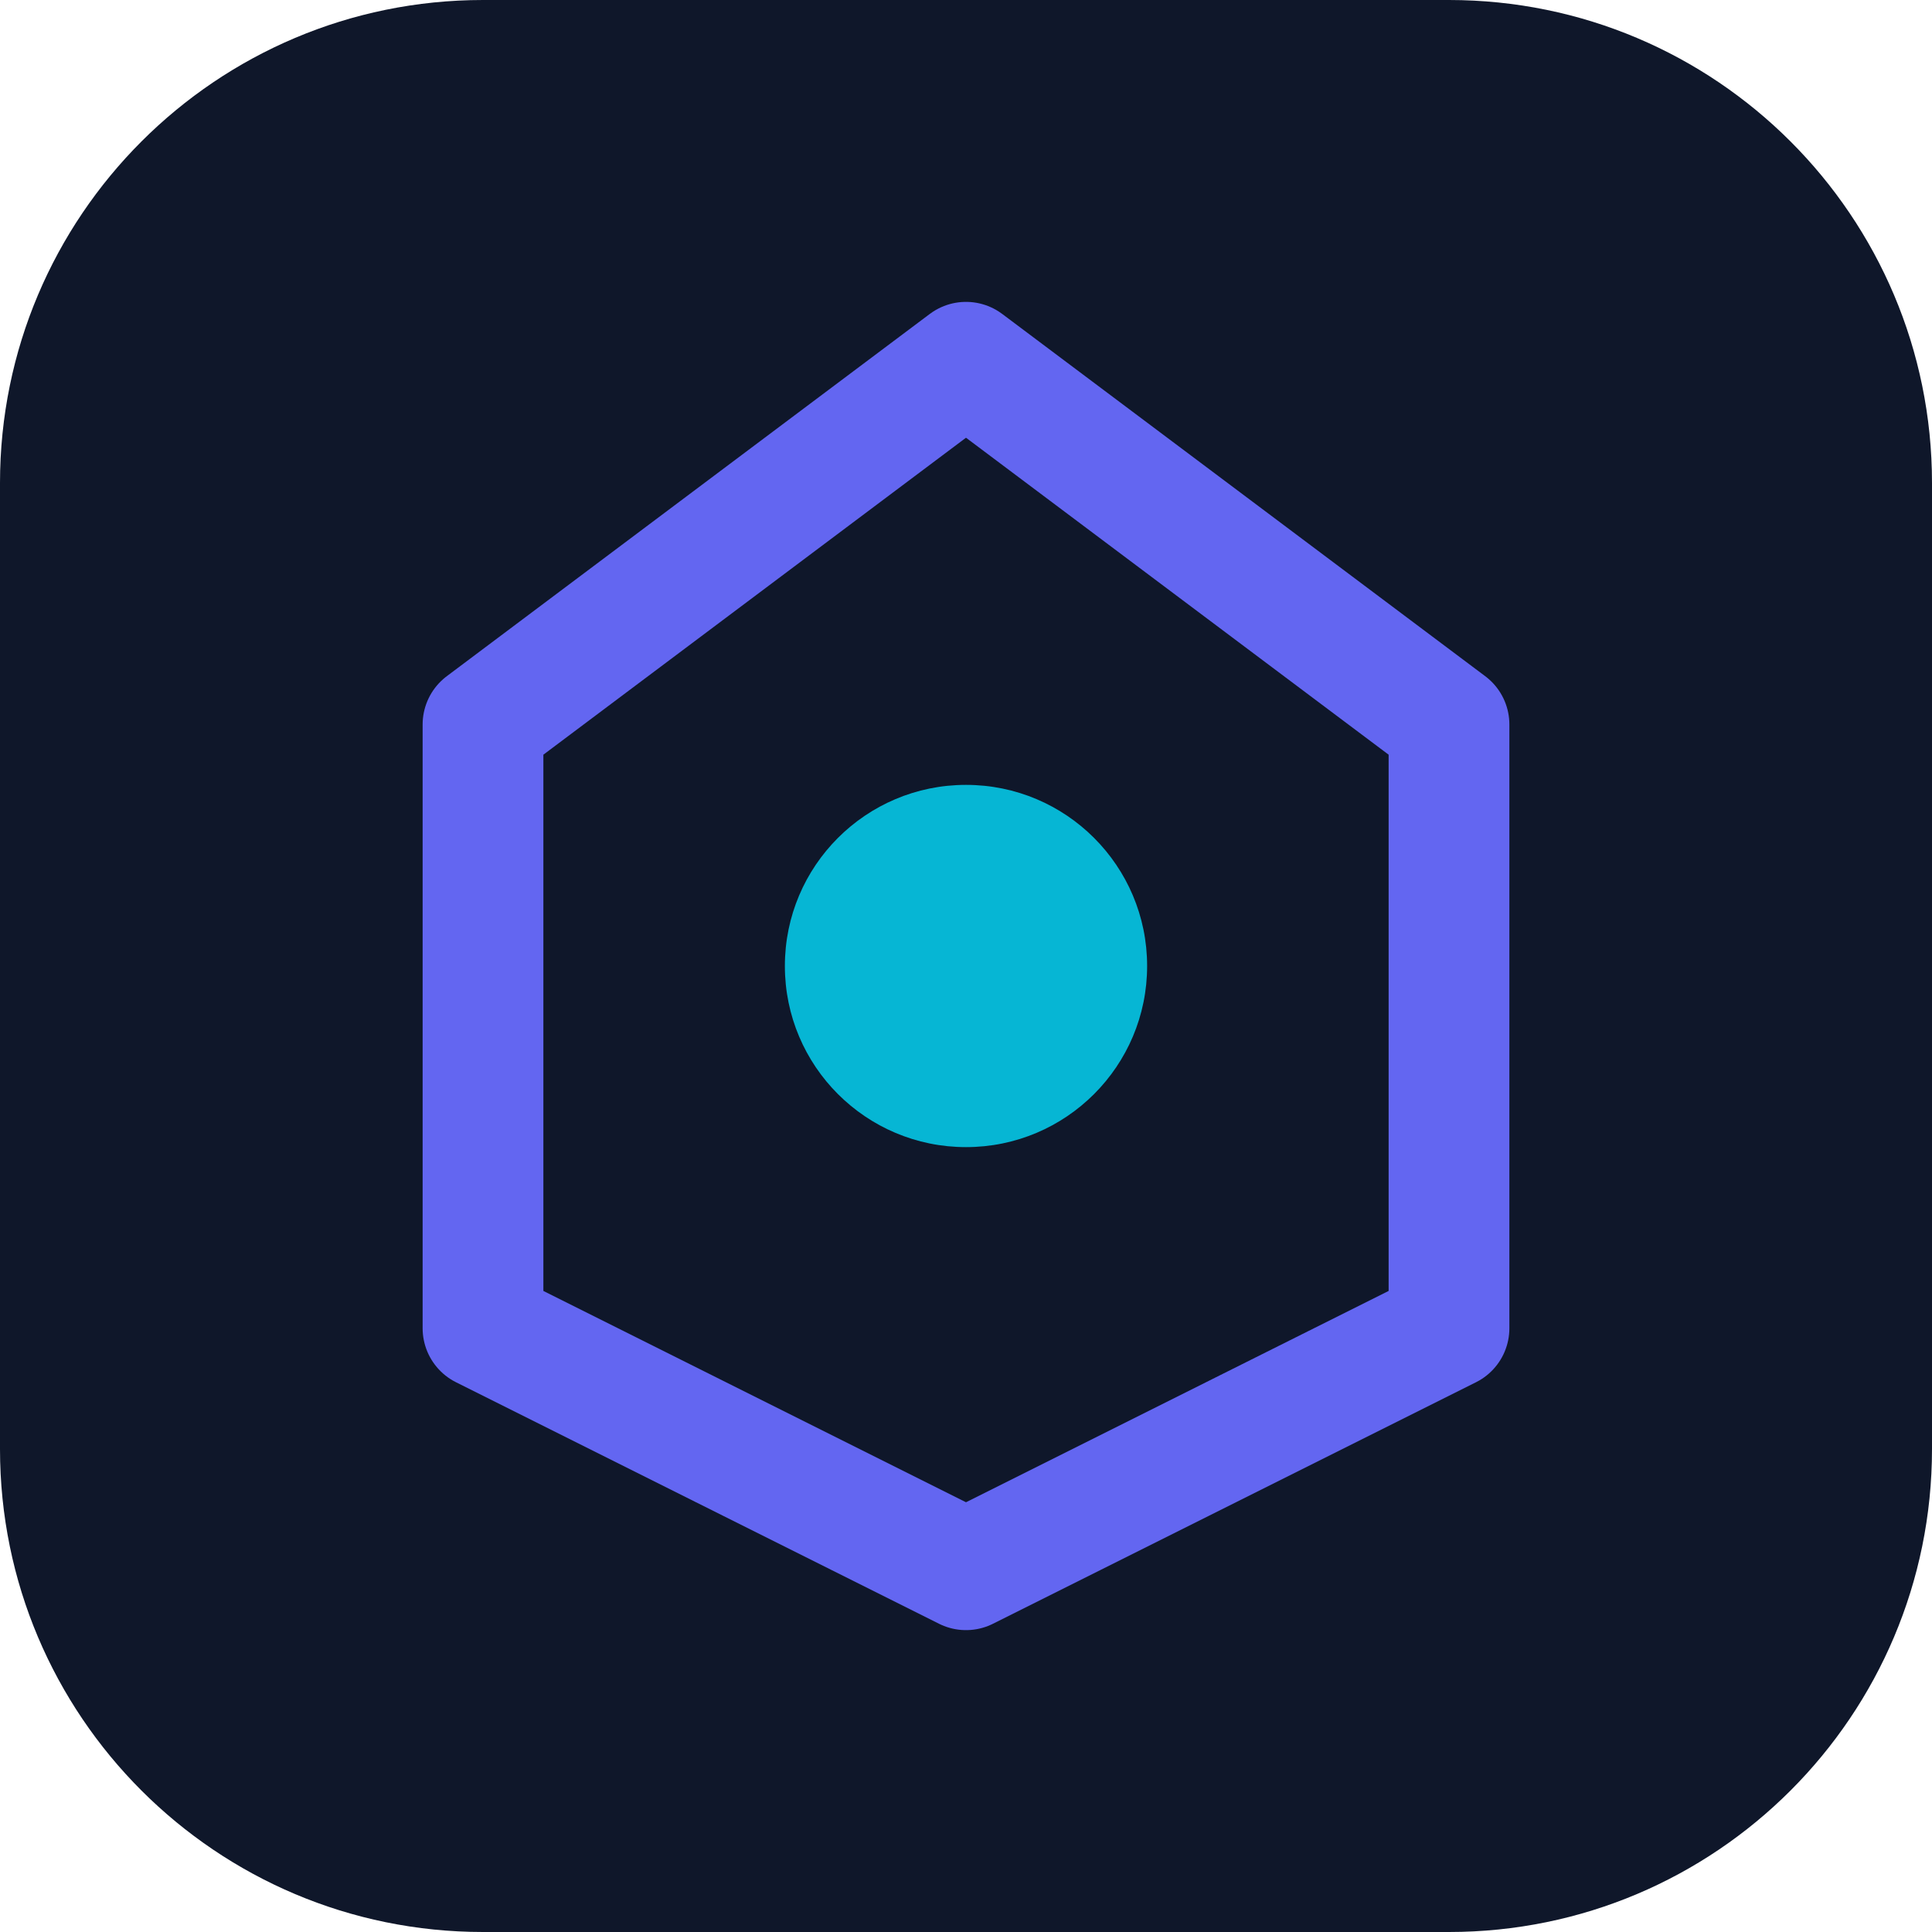
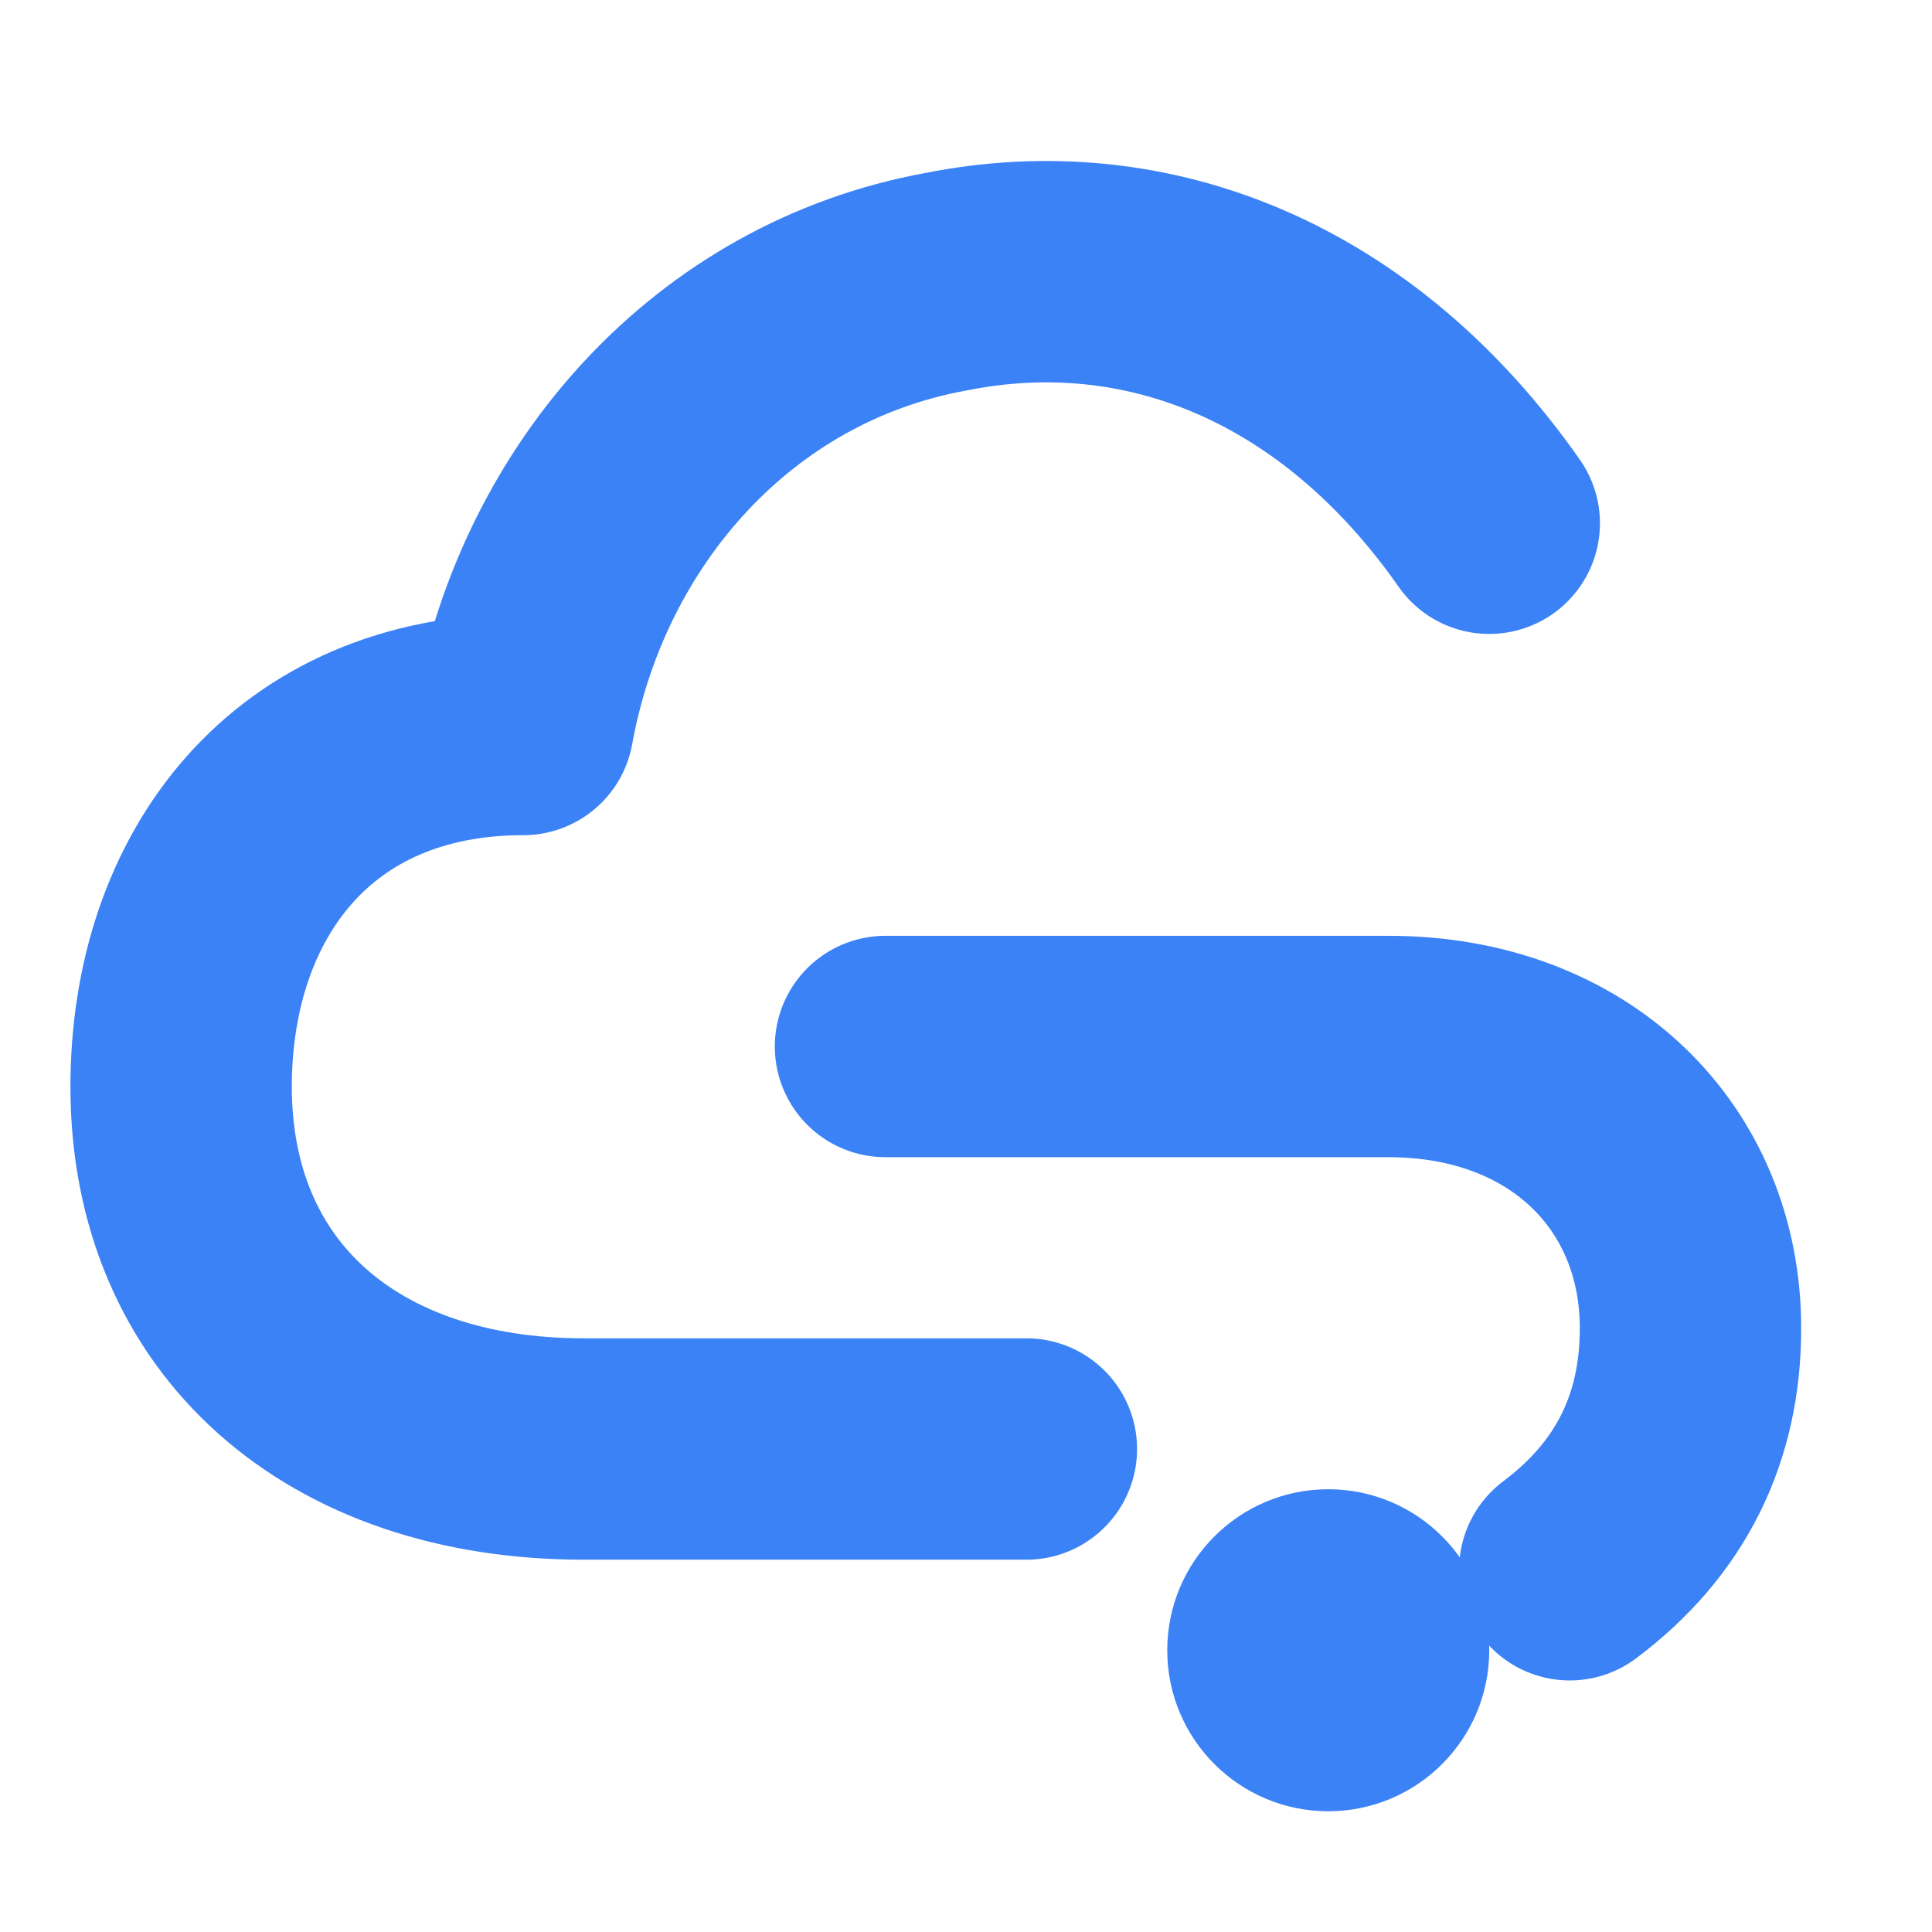
- <svg xmlns="http://www.w3.org/2000/svg" viewBox="0 0 32 32" fill="none">
-   <rect width="32" height="32" rx="8" fill="#0f172a" />
-   <path d="M8 12L16 6L24 12V22L16 26L8 22V12Z" stroke="#6366f1" stroke-width="2" stroke-linejoin="round" />
-   <circle cx="16" cy="16" r="3" fill="#06b6d4" />
+ <svg xmlns="http://www.w3.org/2000/svg" width="96" height="96" viewBox="0 0 96 96">
+   <g transform="translate(2 2)">
+     <g>
+       <path d="M72 24C65 14 55 10 45 12C34 14 26 23 24 34C13 34 7 42 7 52C7 63 15 70 27 70H49" fill="none" stroke="#3B82F6" stroke-width="11" stroke-linejoin="round" stroke-linecap="round" />
+       <path d="M42 50H67C76 50 82 56 82 64C82 69 80 73 76 76" fill="none" stroke="#3B82F6" stroke-width="11" stroke-linejoin="round" stroke-linecap="round" />
+       <circle cx="64" cy="80" r="8" fill="#3B82F6" />
+     </g>
+   </g>
</svg>
